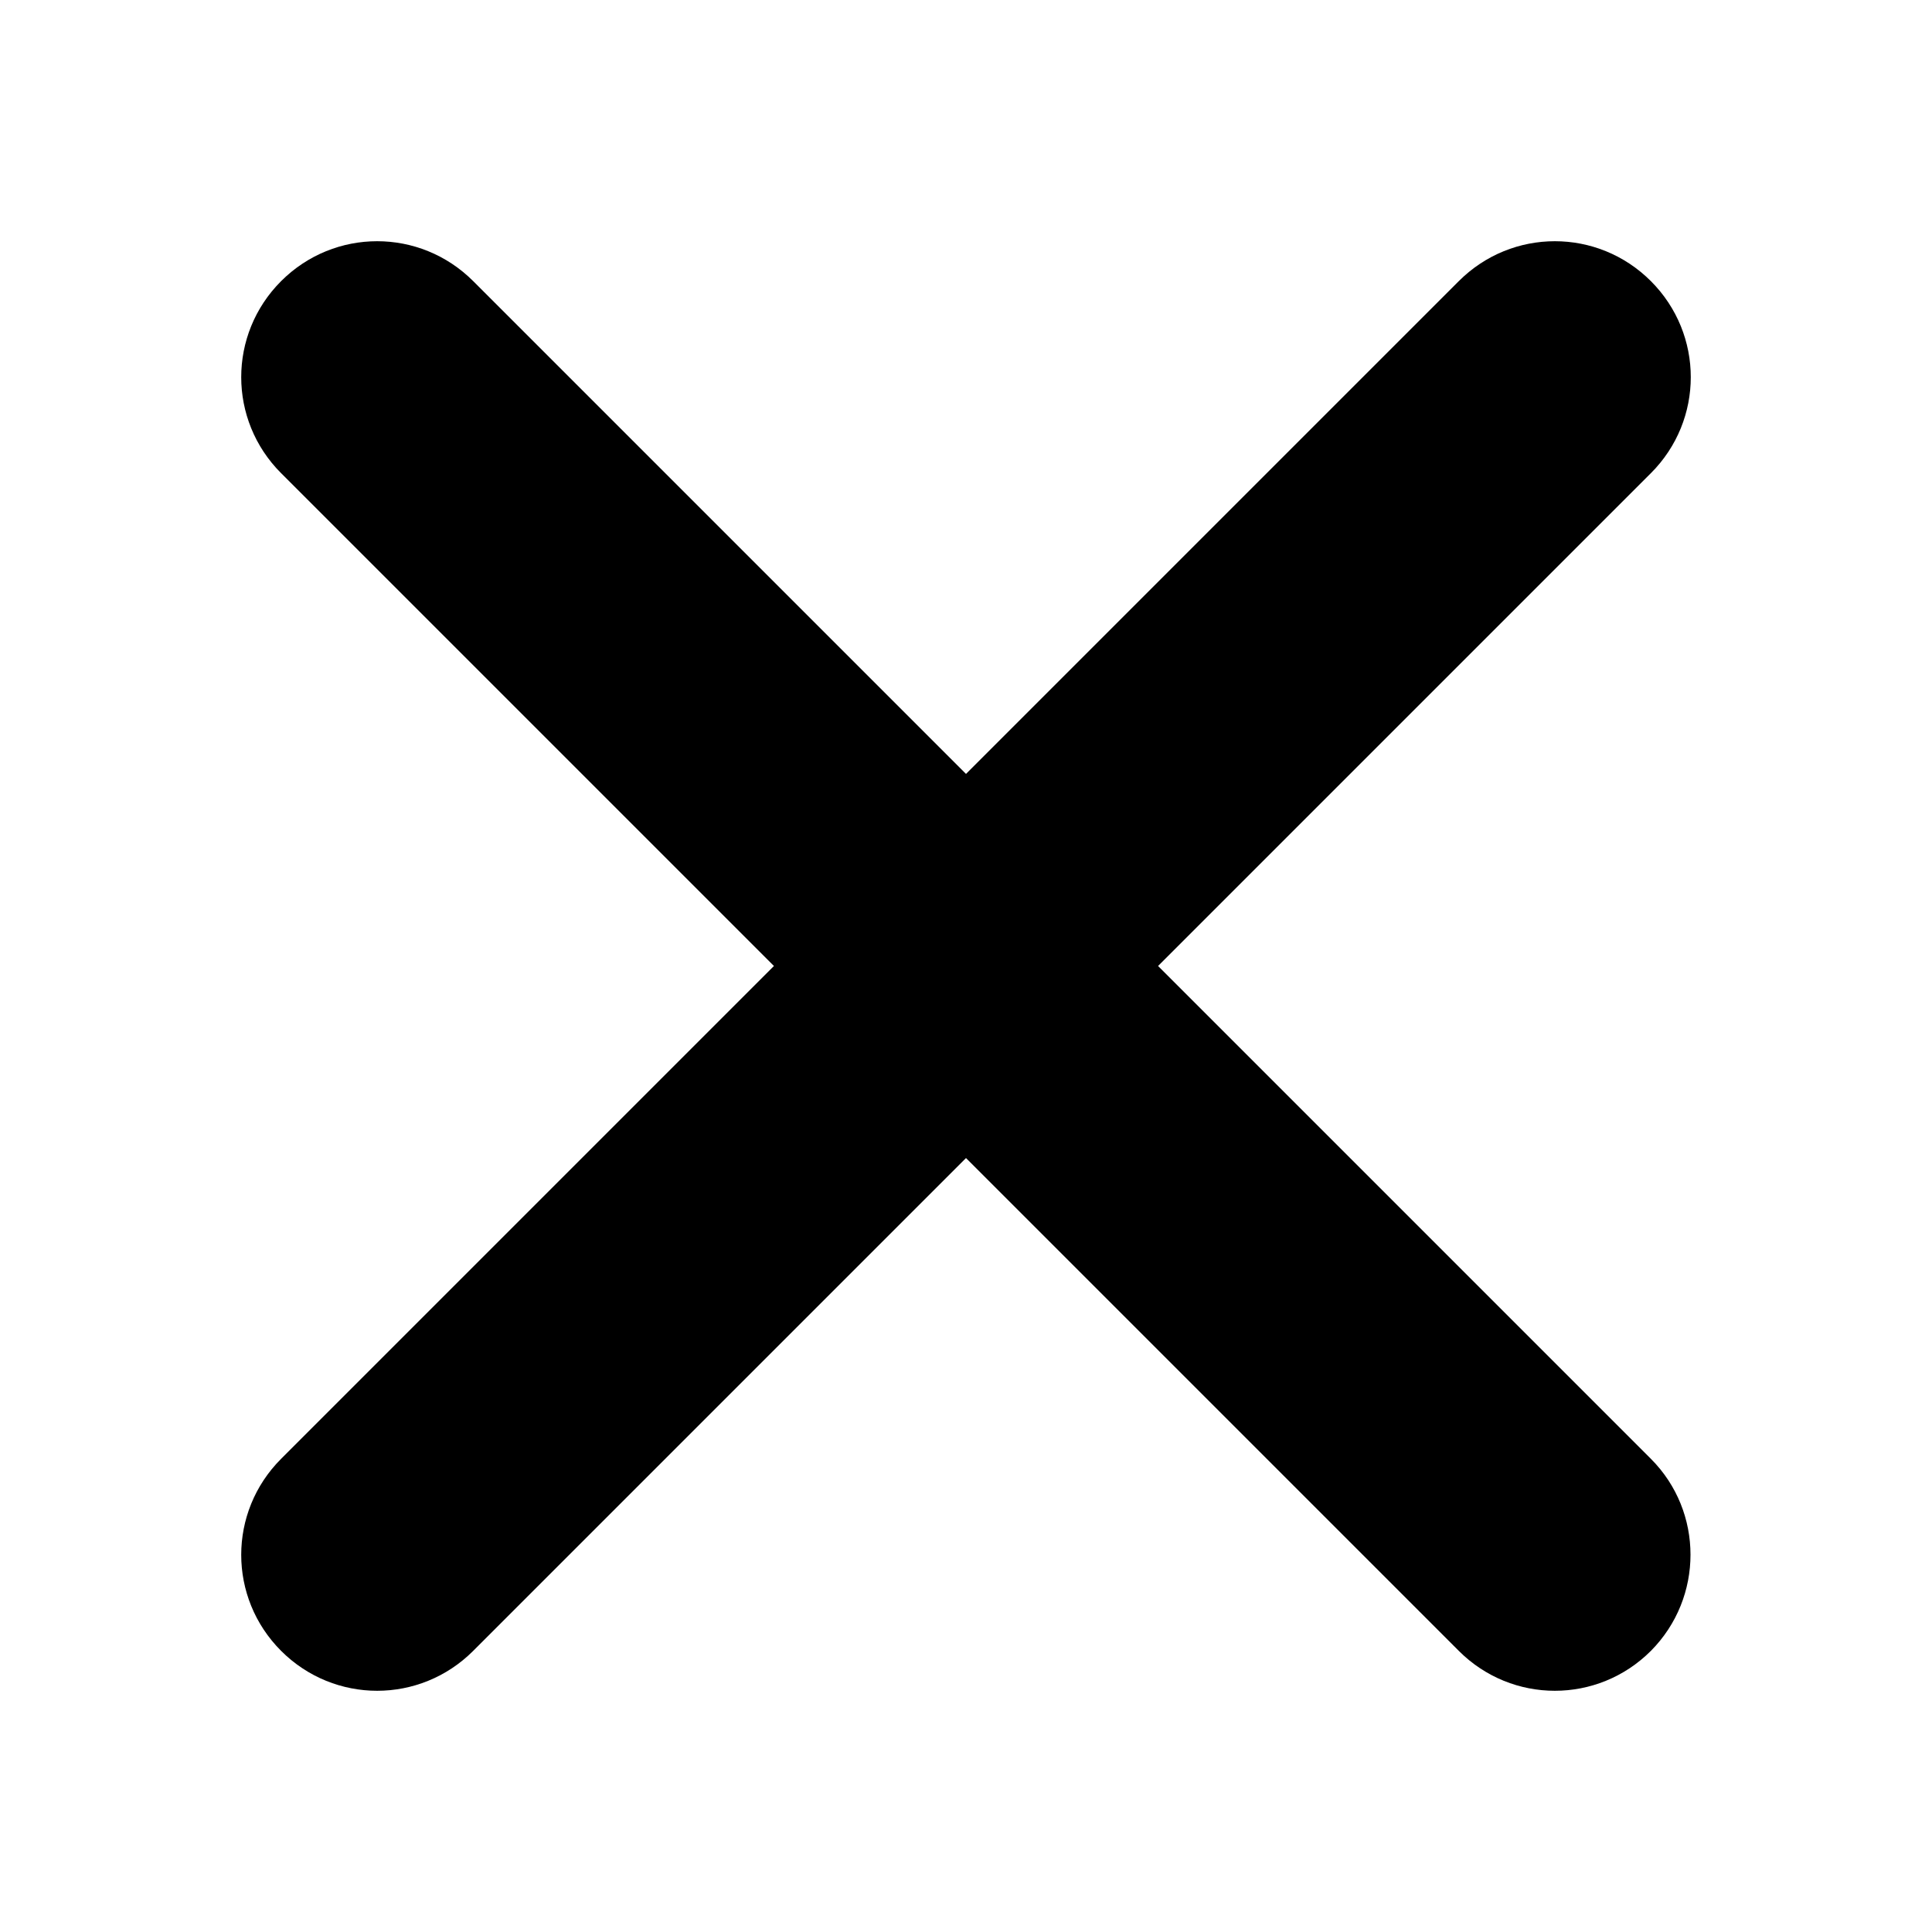
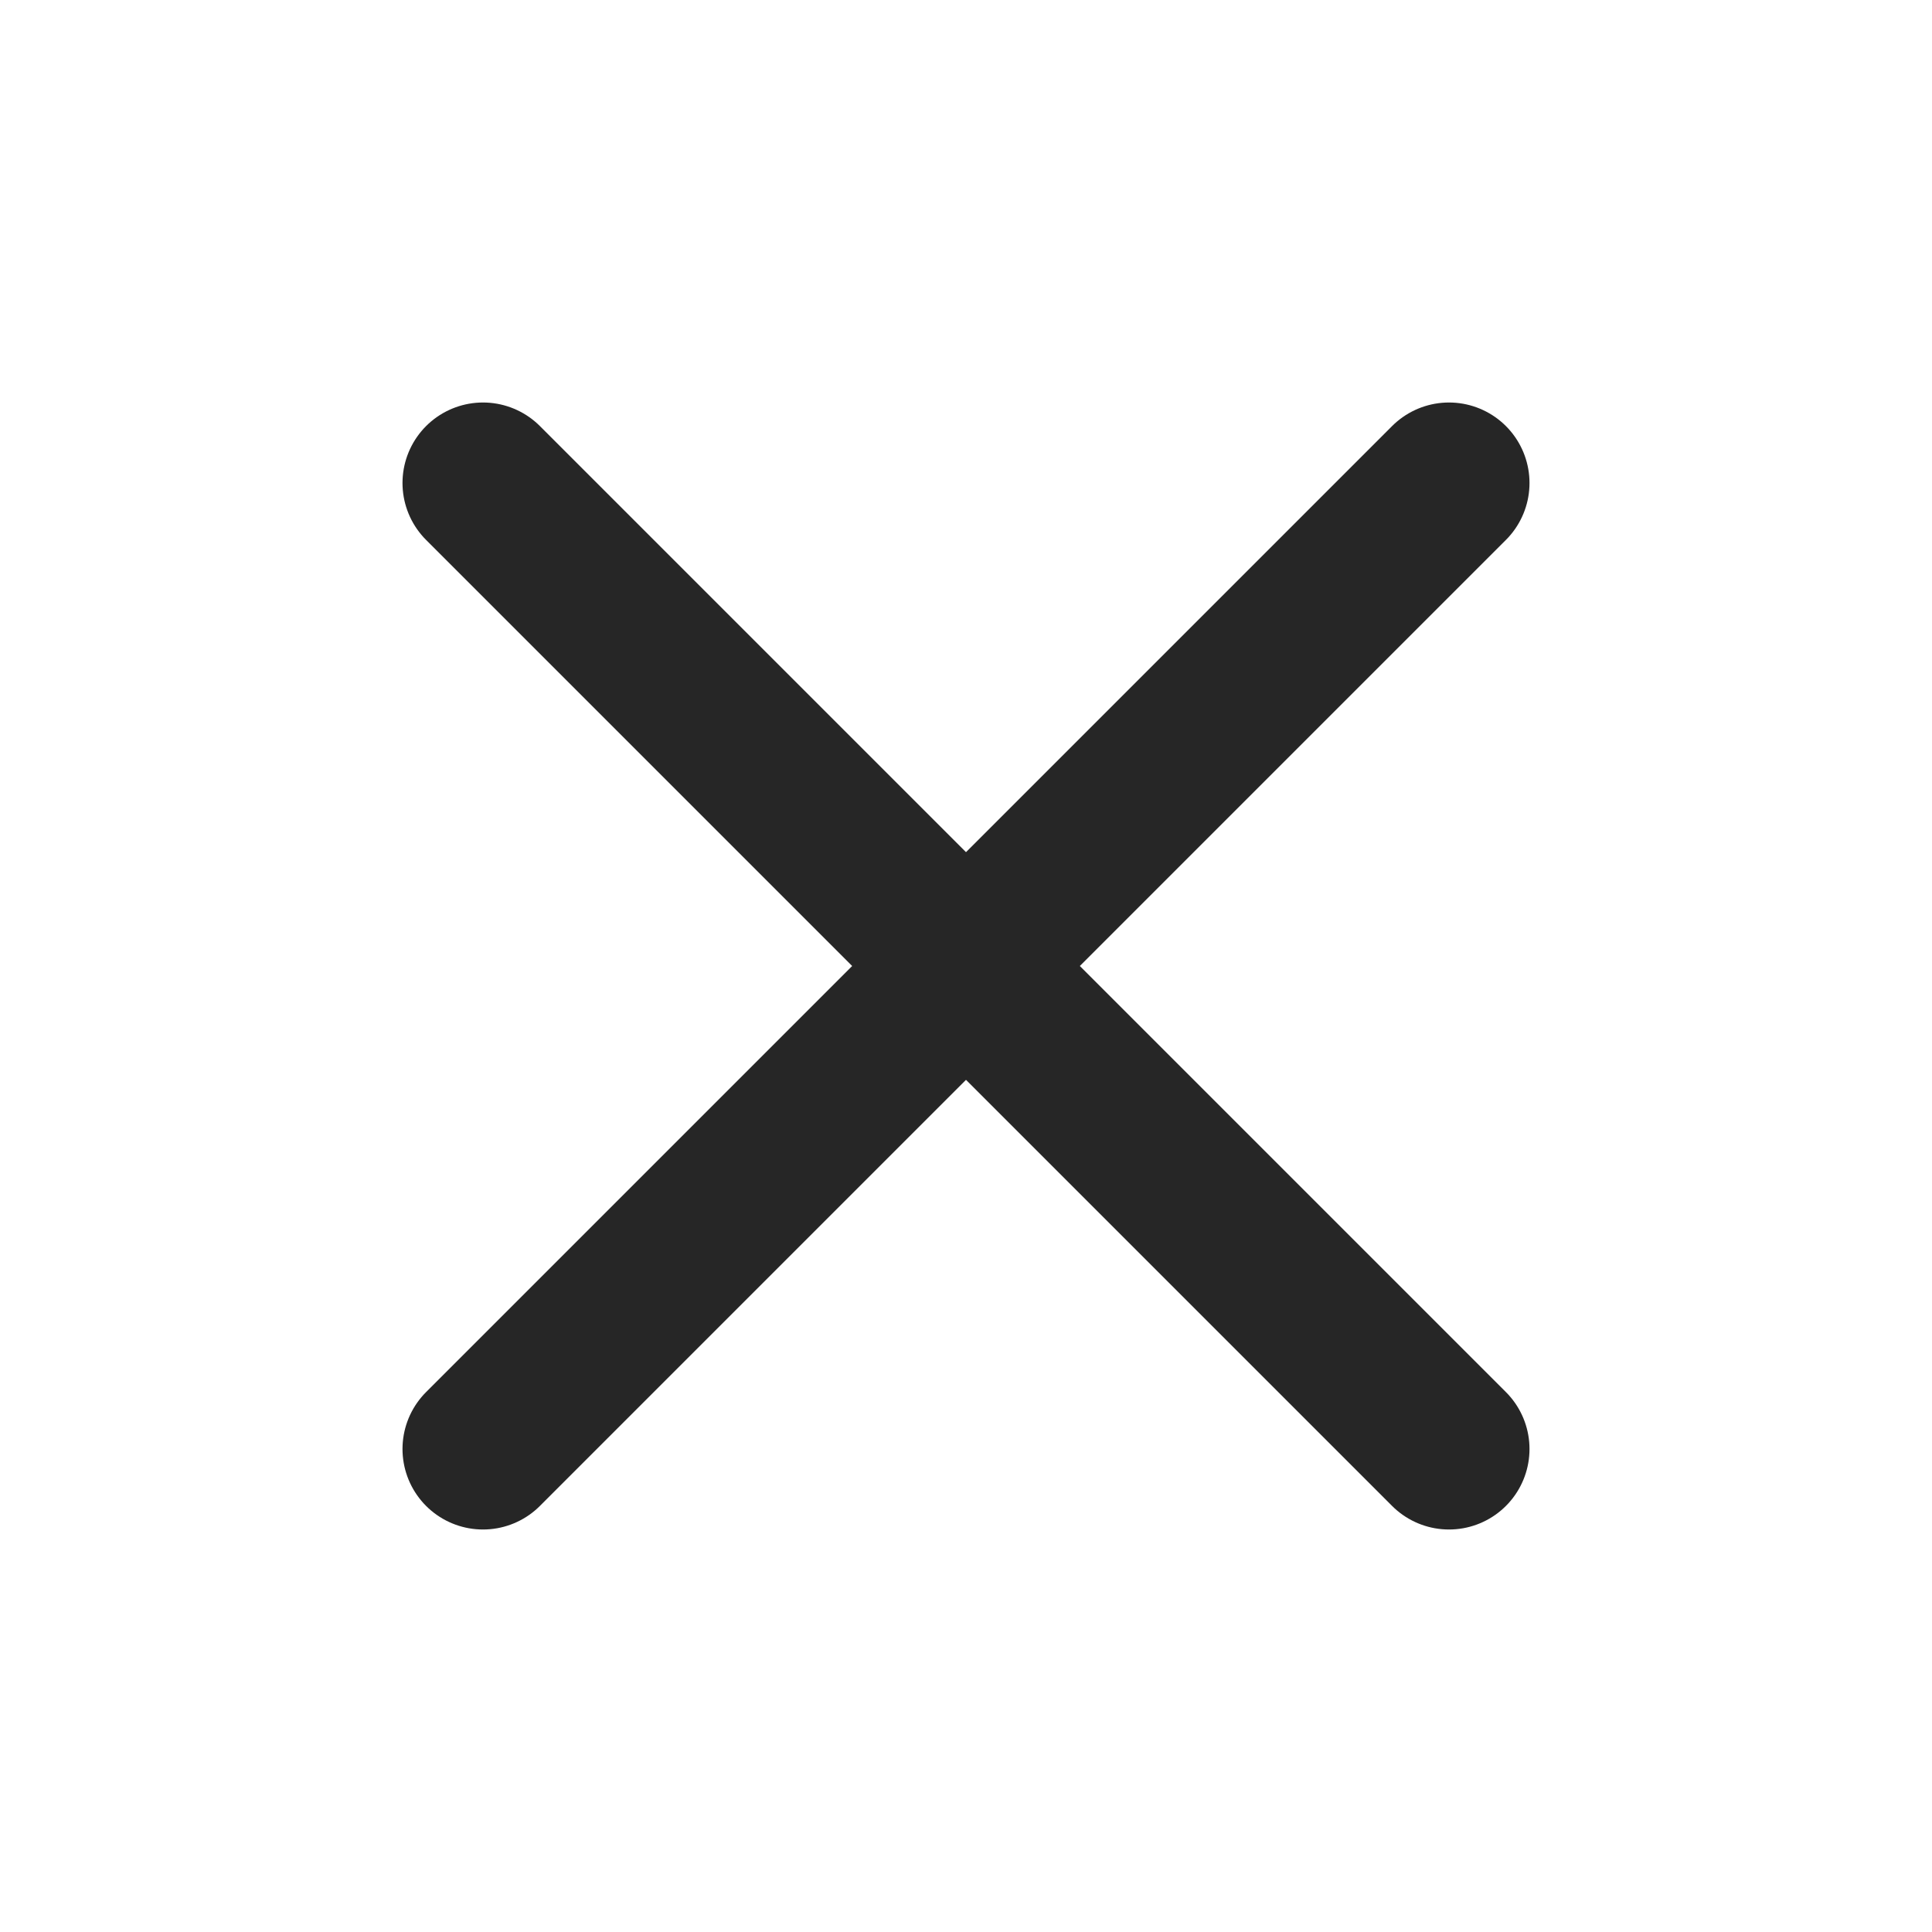
- <svg xmlns="http://www.w3.org/2000/svg" height="512px" id="Layer_1" style="enable-background:new 0 0 512 512;" version="1.1" viewBox="0 0 512 512" width="512px" xml:space="preserve">
-   <path d="M437.5,386.6L306.9,256l130.6-130.6c14.1-14.1,14.1-36.8,0-50.9c-14.1-14.1-36.8-14.1-50.9,0L256,205.1L125.4,74.5  c-14.1-14.1-36.8-14.1-50.9,0c-14.1,14.1-14.1,36.8,0,50.9L205.1,256L74.5,386.6c-14.1,14.1-14.1,36.8,0,50.9  c14.1,14.1,36.8,14.1,50.9,0L256,306.9l130.6,130.6c14.1,14.1,36.8,14.1,50.9,0C451.5,423.4,451.5,400.6,437.5,386.6z" />
+ <svg xmlns="http://www.w3.org/2000/svg" width="24" height="24" viewBox="0 0 24 24" fill="none">
+   <path d="M18 6L6 18M6 6L18 18" stroke="#262626" stroke-width="2" stroke-linecap="round" stroke-linejoin="round" />
</svg>
